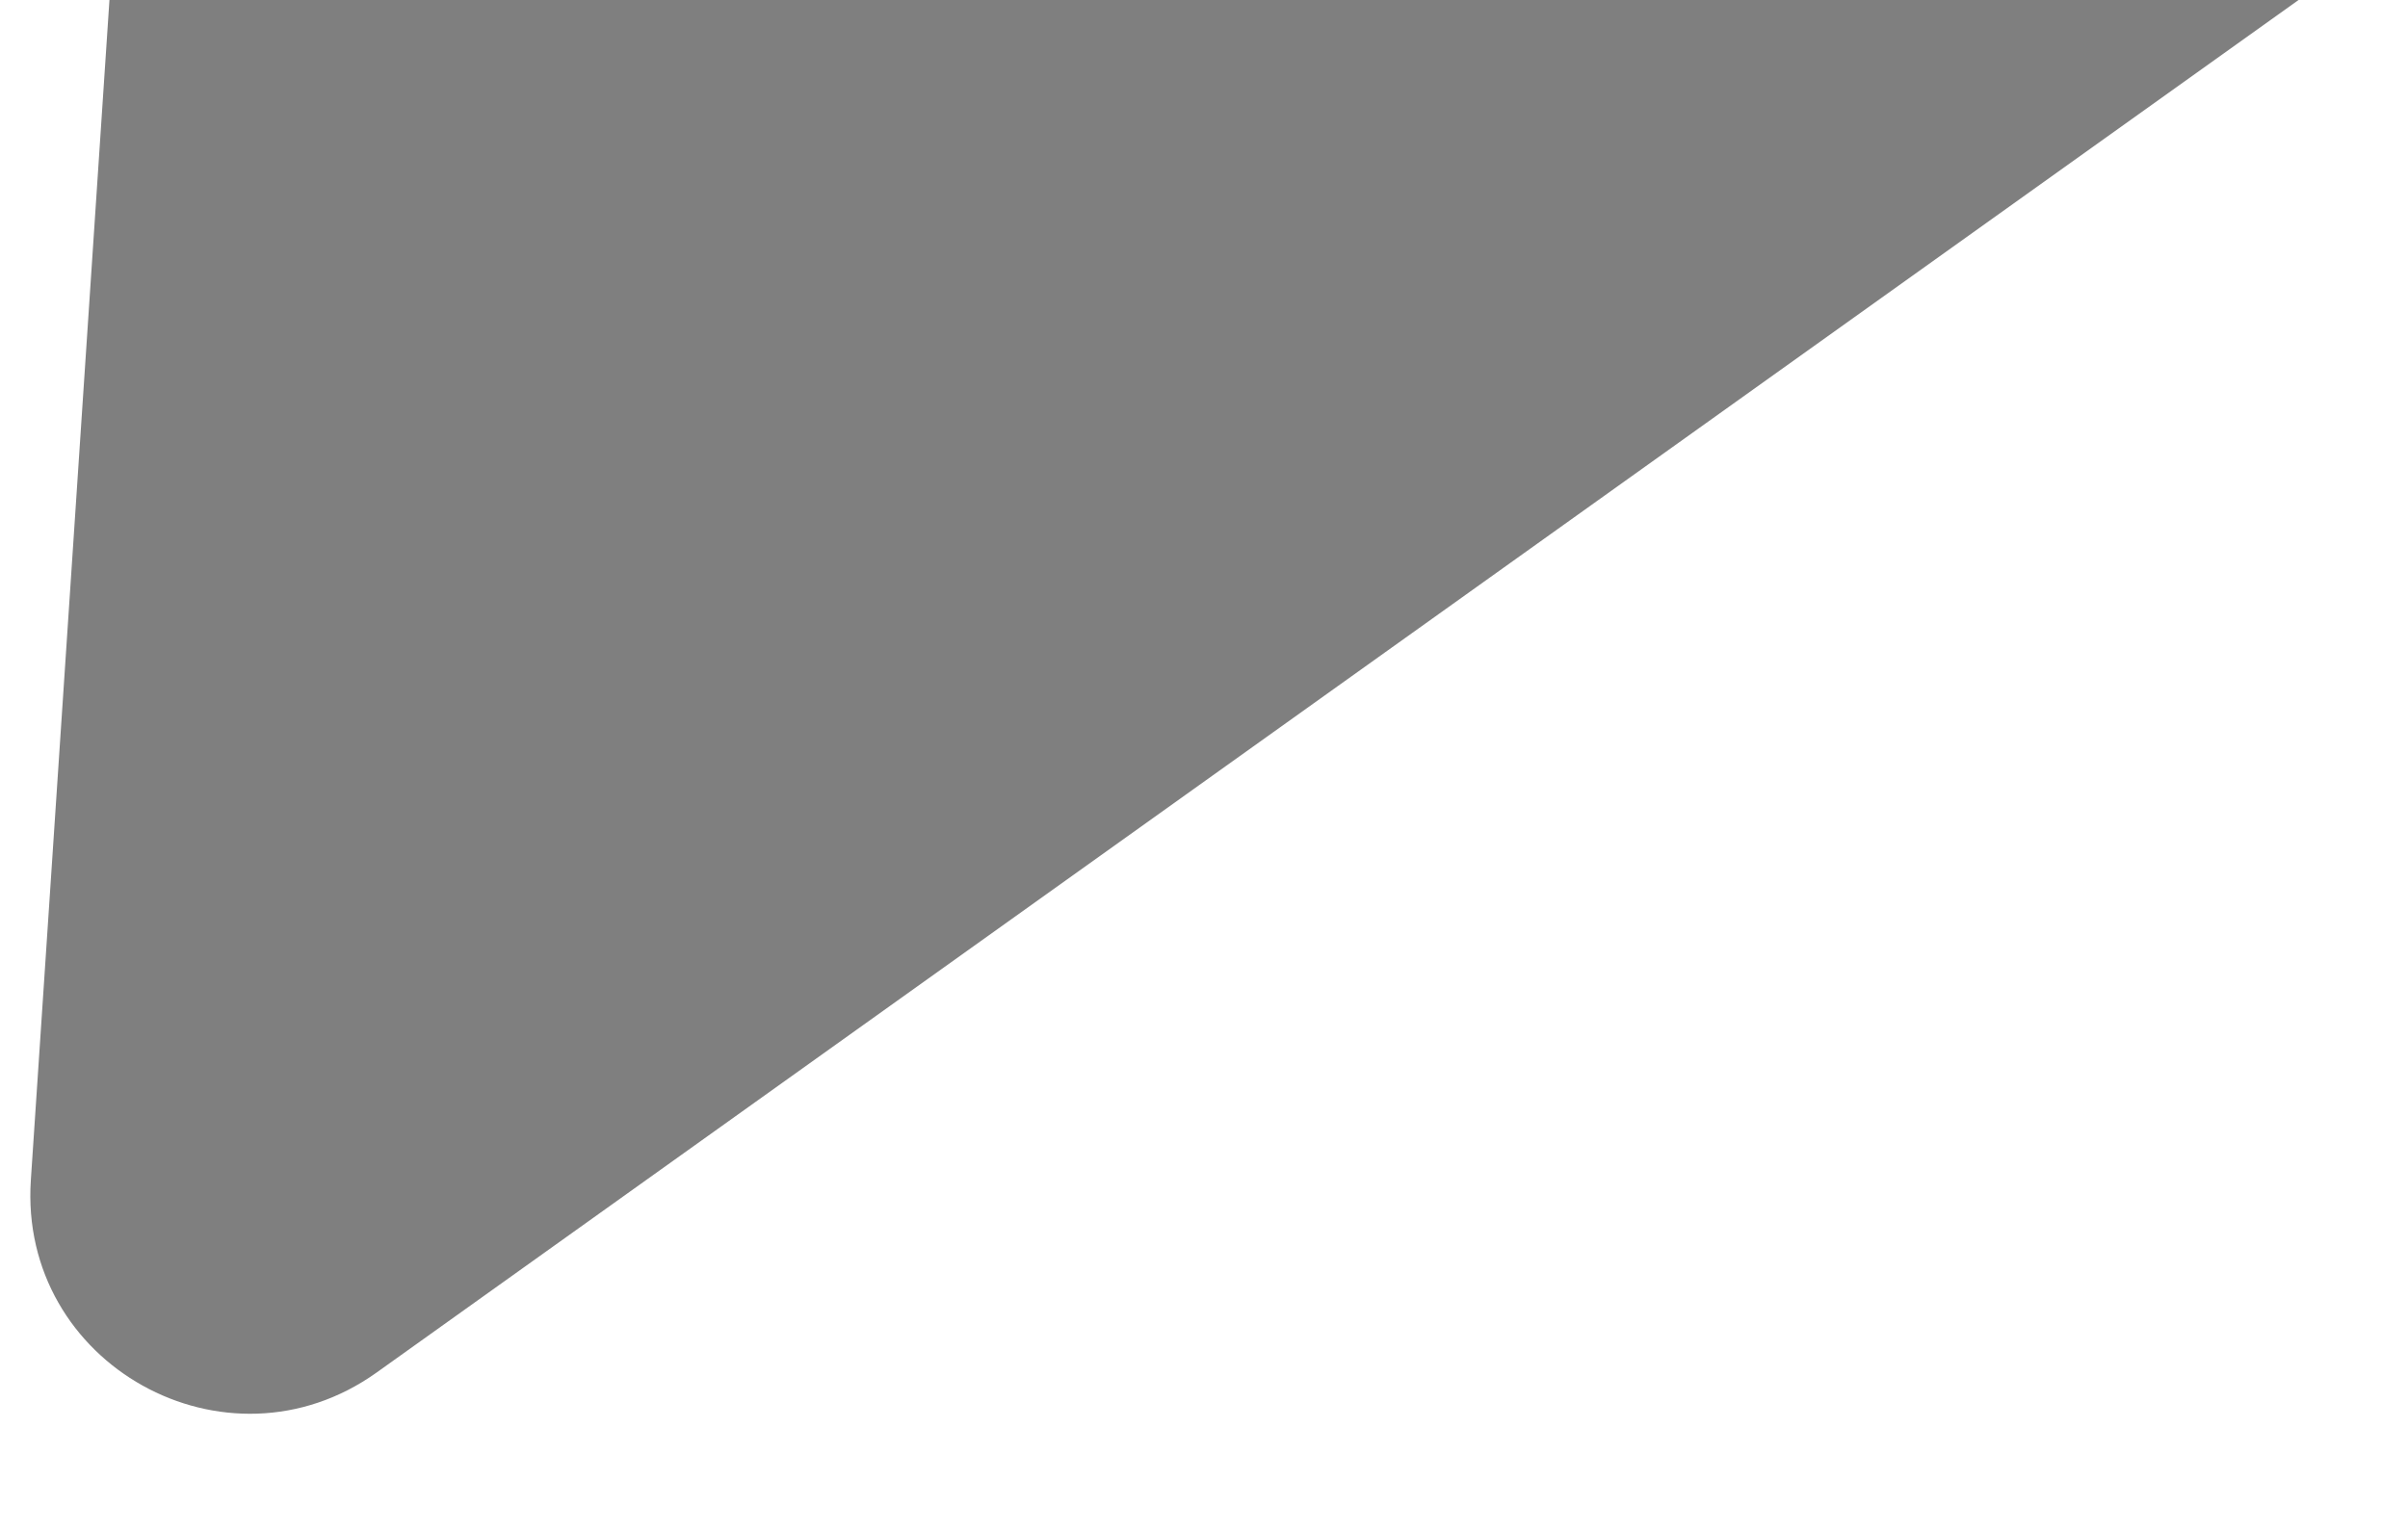
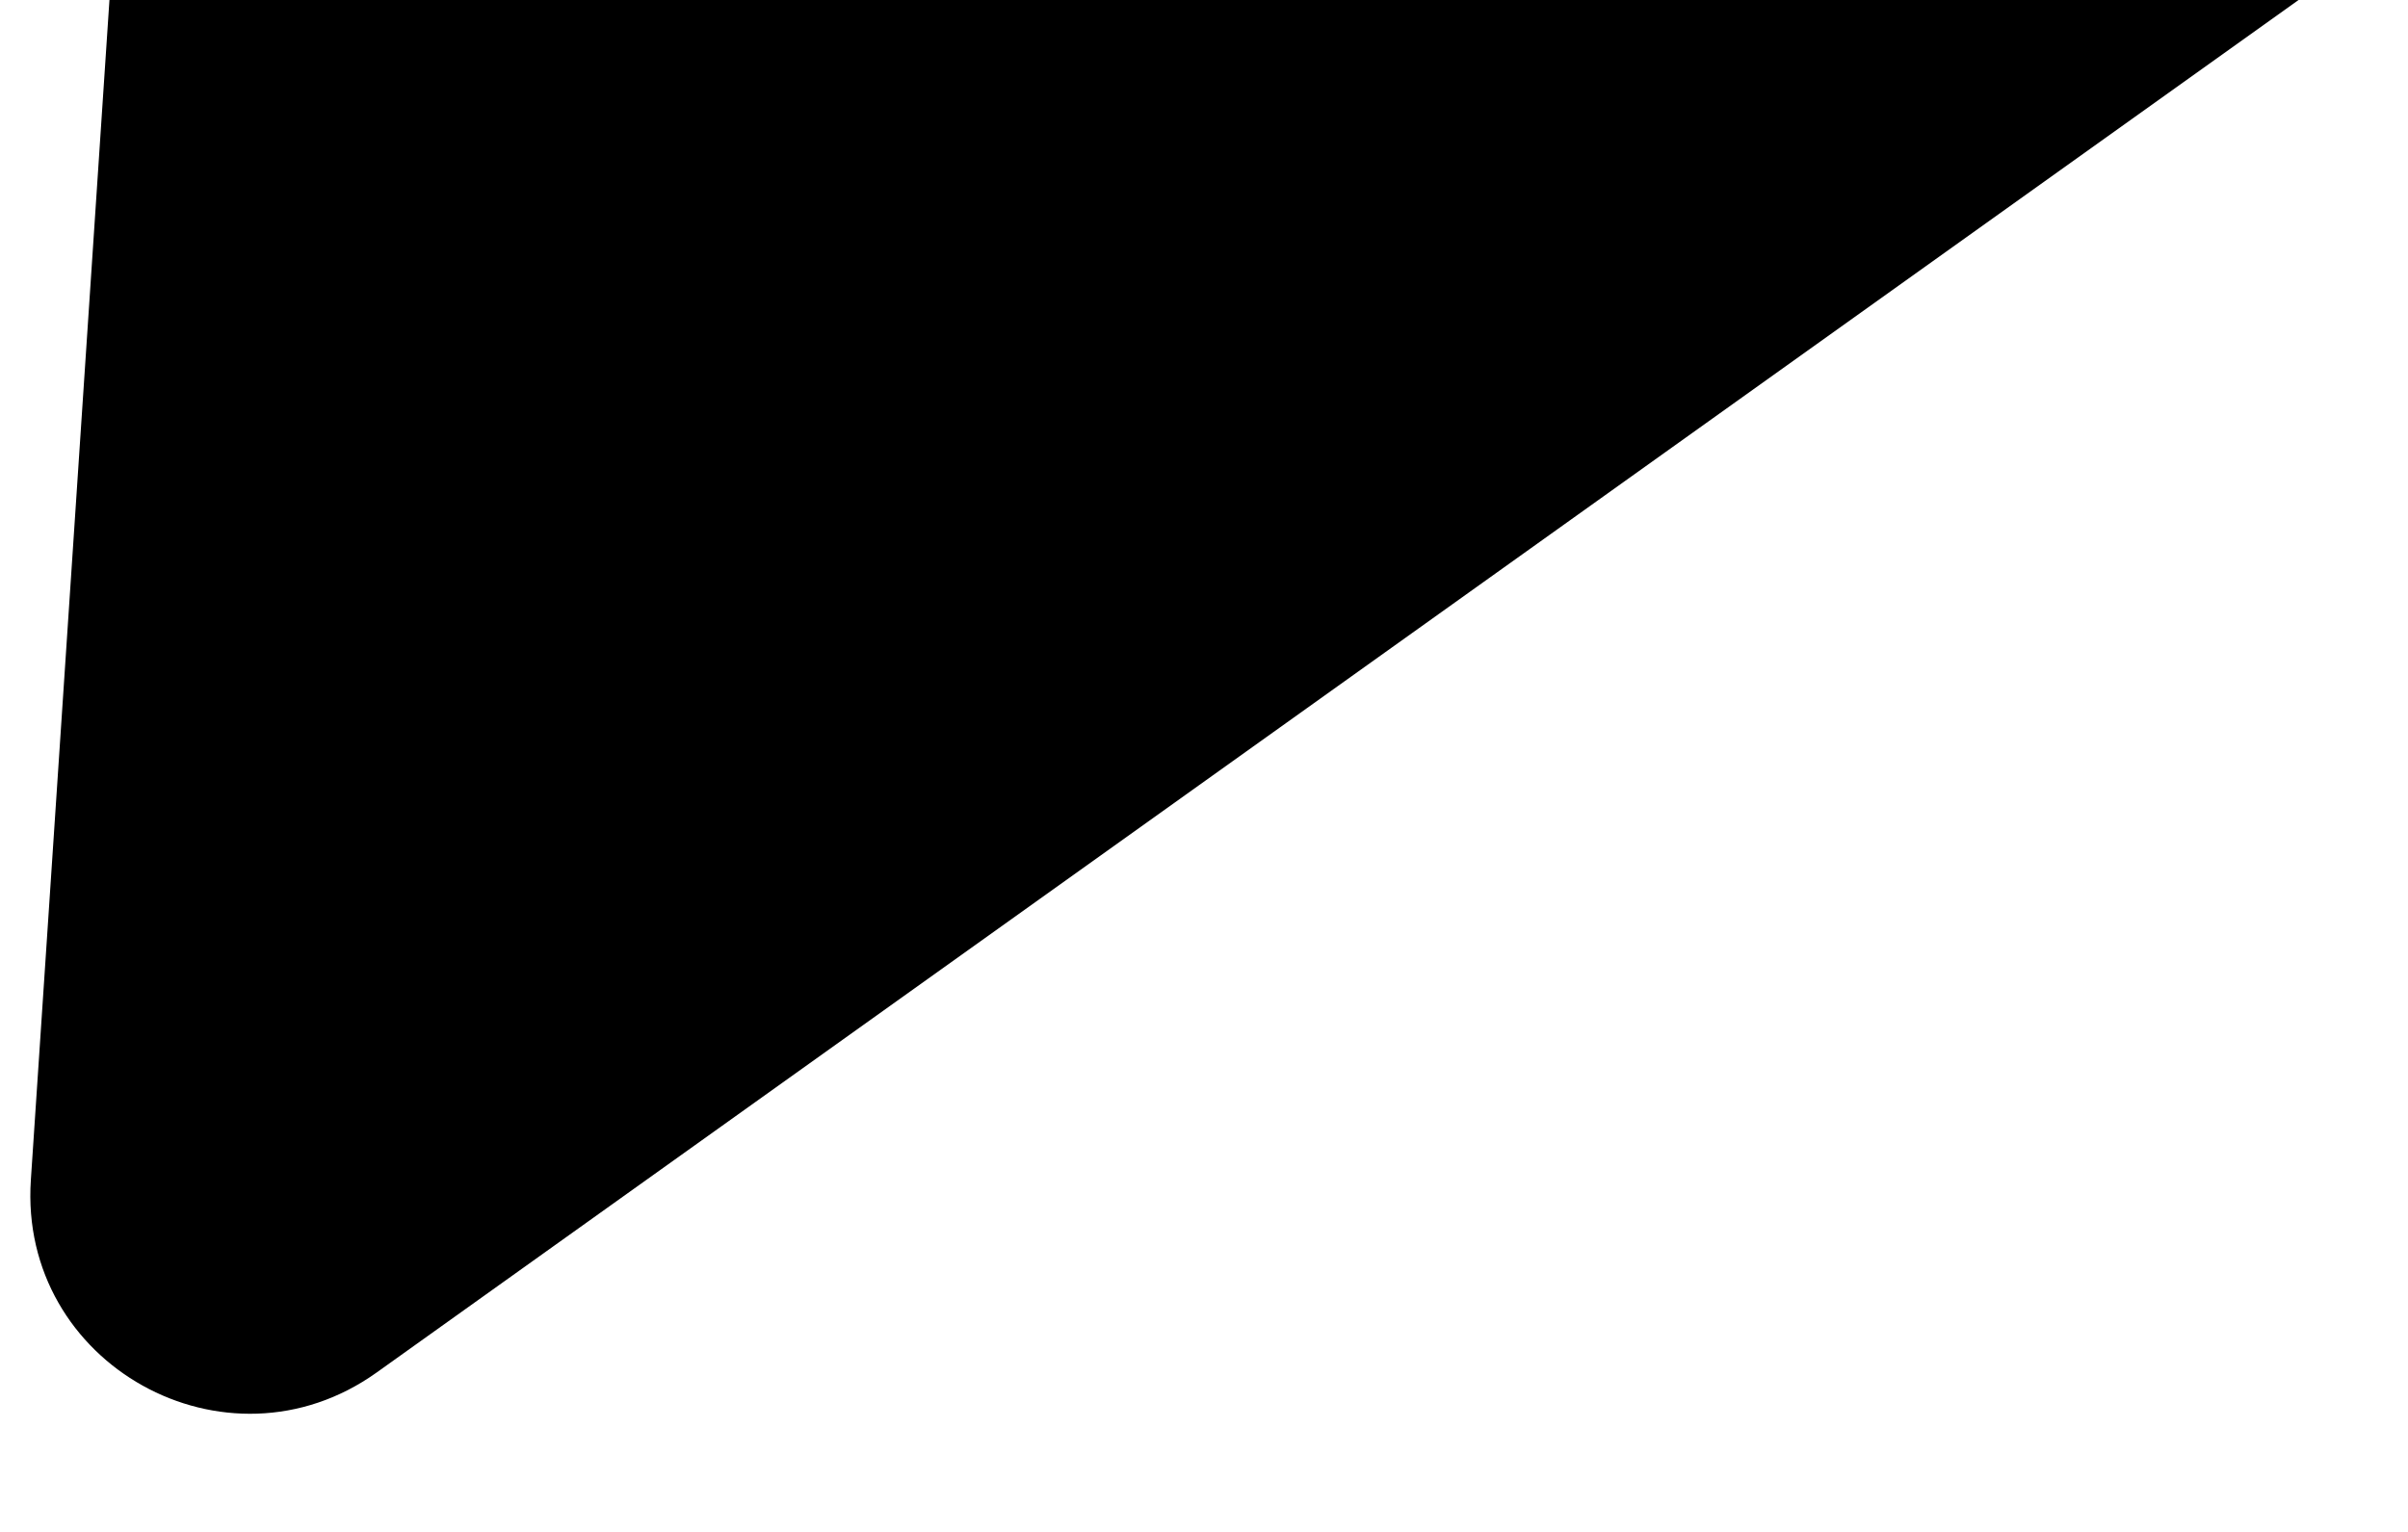
- <svg xmlns="http://www.w3.org/2000/svg" width="11" height="7" viewBox="0 0 11 7" fill="none">
-   <path fill-rule="evenodd" clip-rule="evenodd" d="M1.72 6.272C1.033 6.762 0.084 6.234 0.141 5.391L0.5 -8.74228e-07L10.5 0L1.72 6.272Z" fill="black" fill-opacity="0.5" />
+ <svg xmlns="http://www.w3.org/2000/svg" width="11" height="7" viewBox="0 0 11 7">
+   <path fill-rule="evenodd" clip-rule="evenodd" d="M1.72 6.272C1.033 6.762 0.084 6.234 0.141 5.391L0.5 -8.74228e-07L10.5 0L1.72 6.272Z" fill="black" />
</svg>
